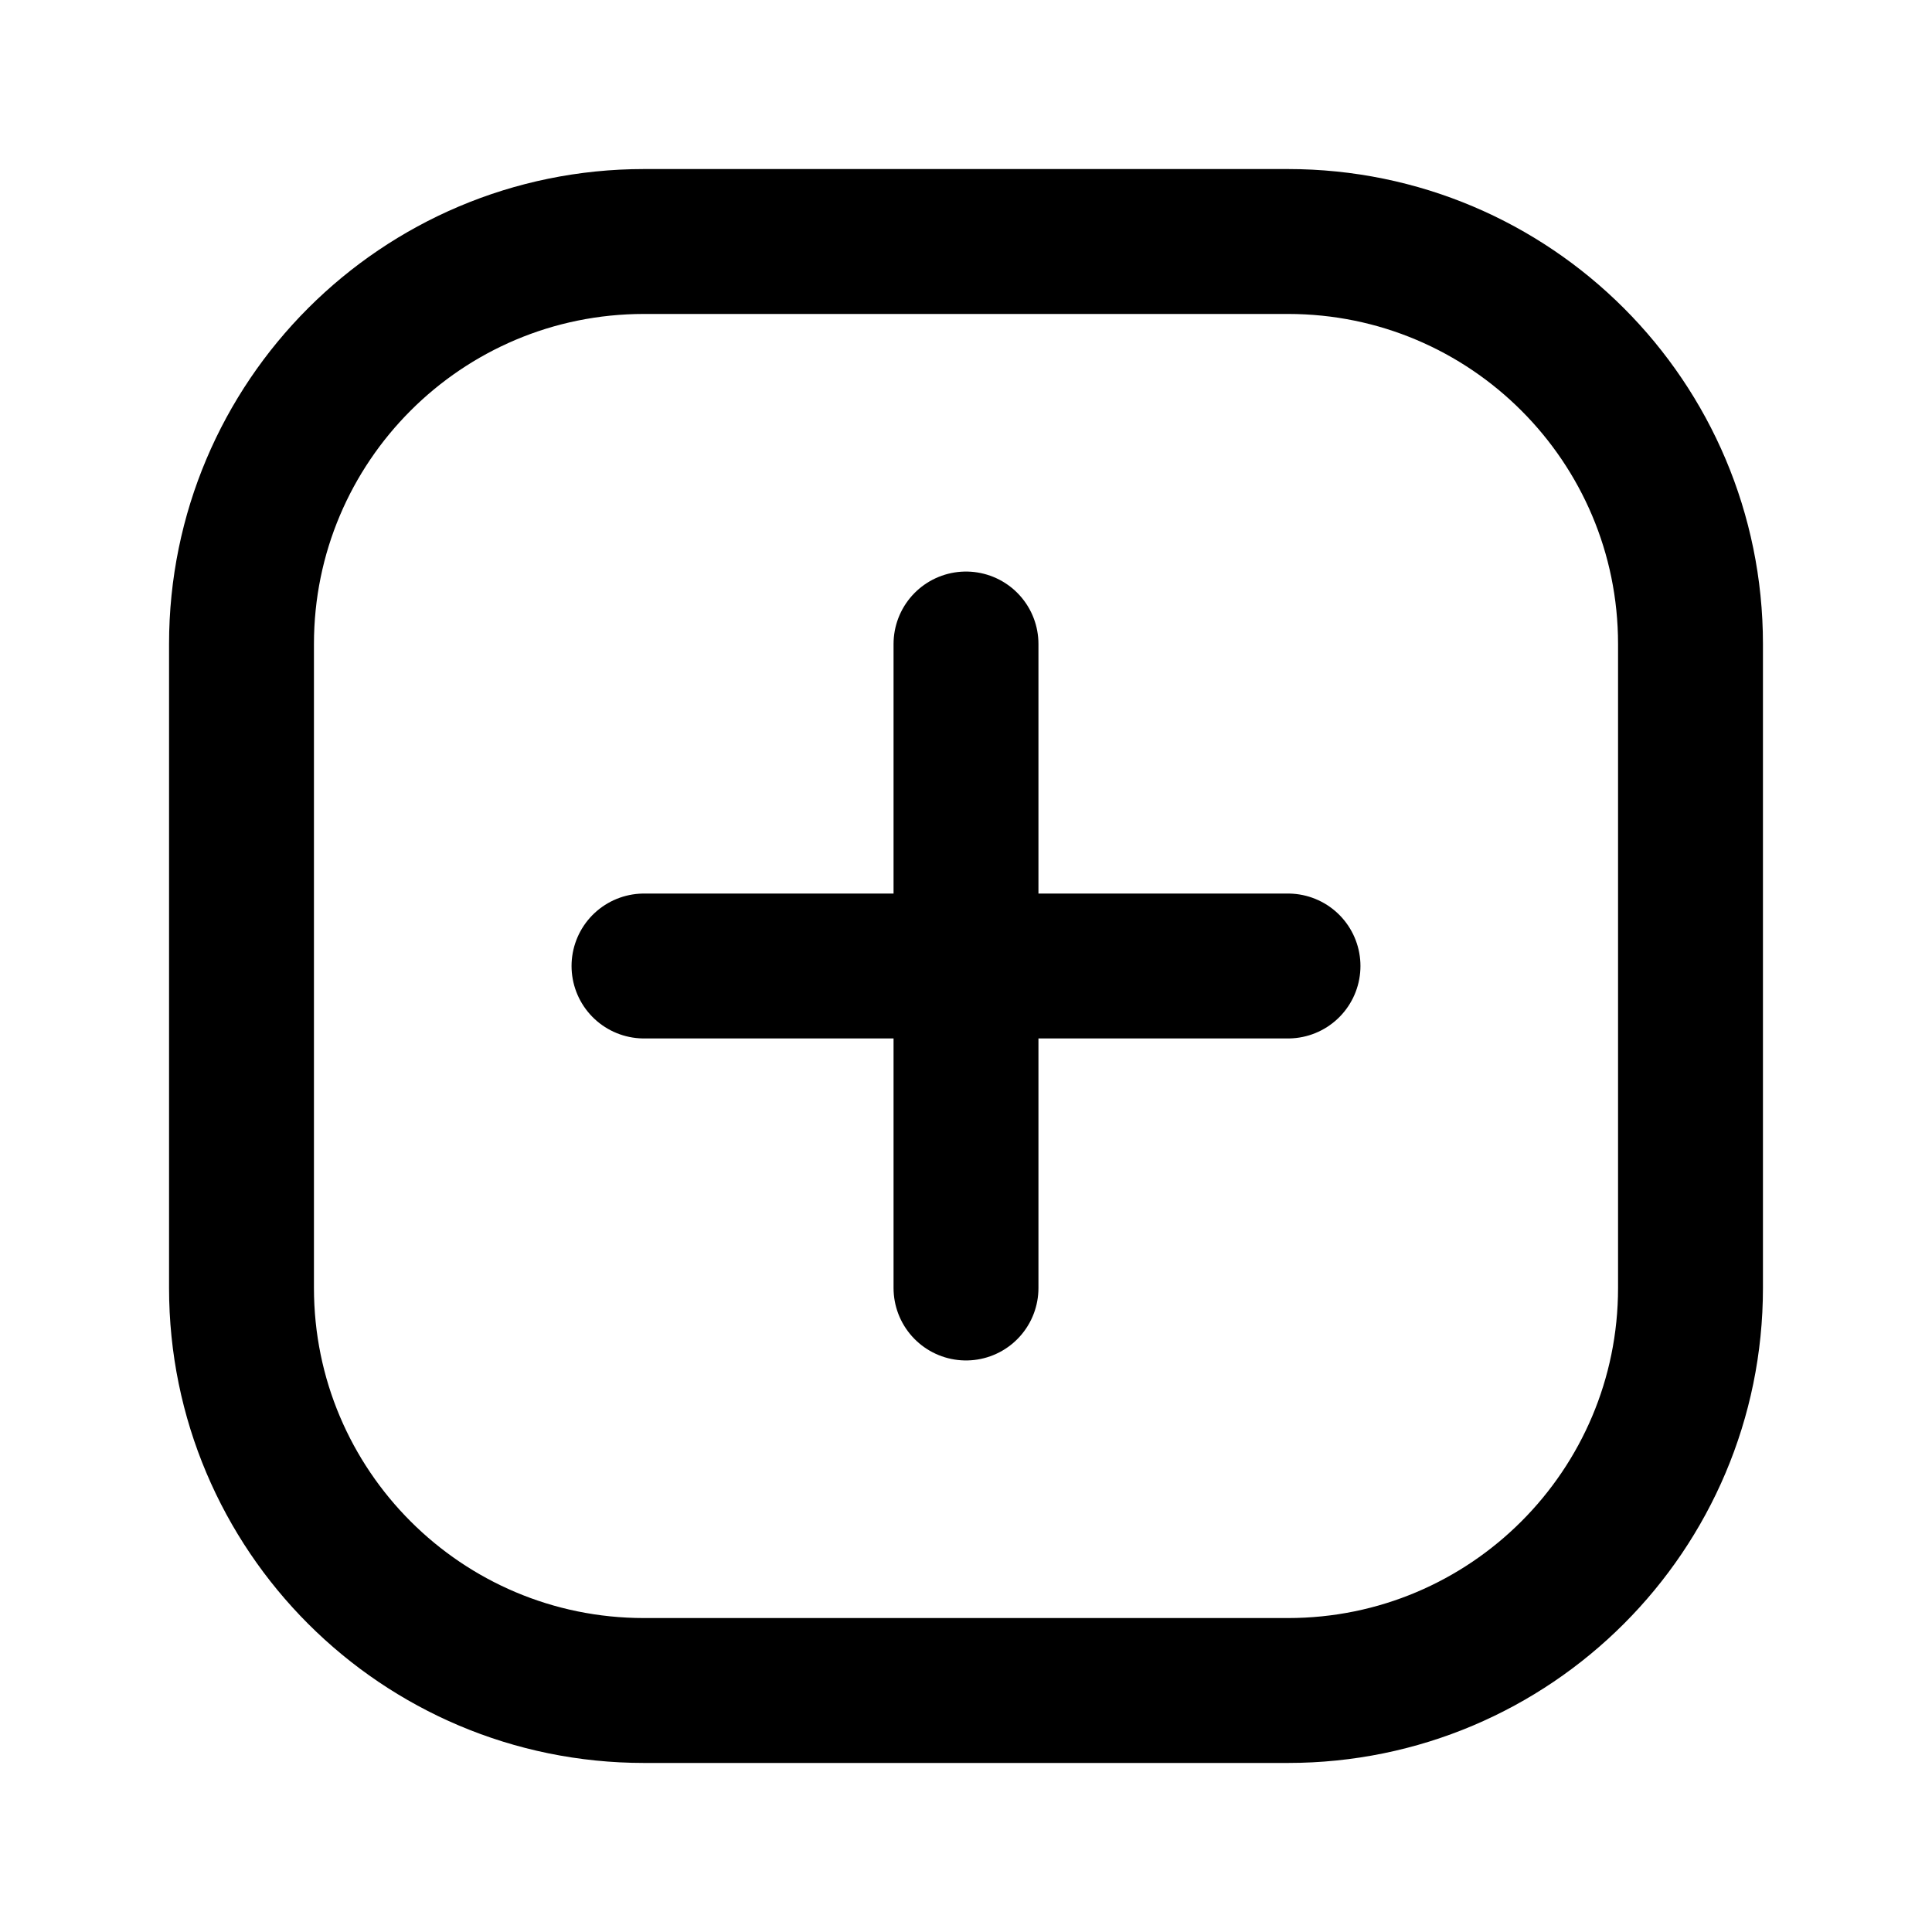
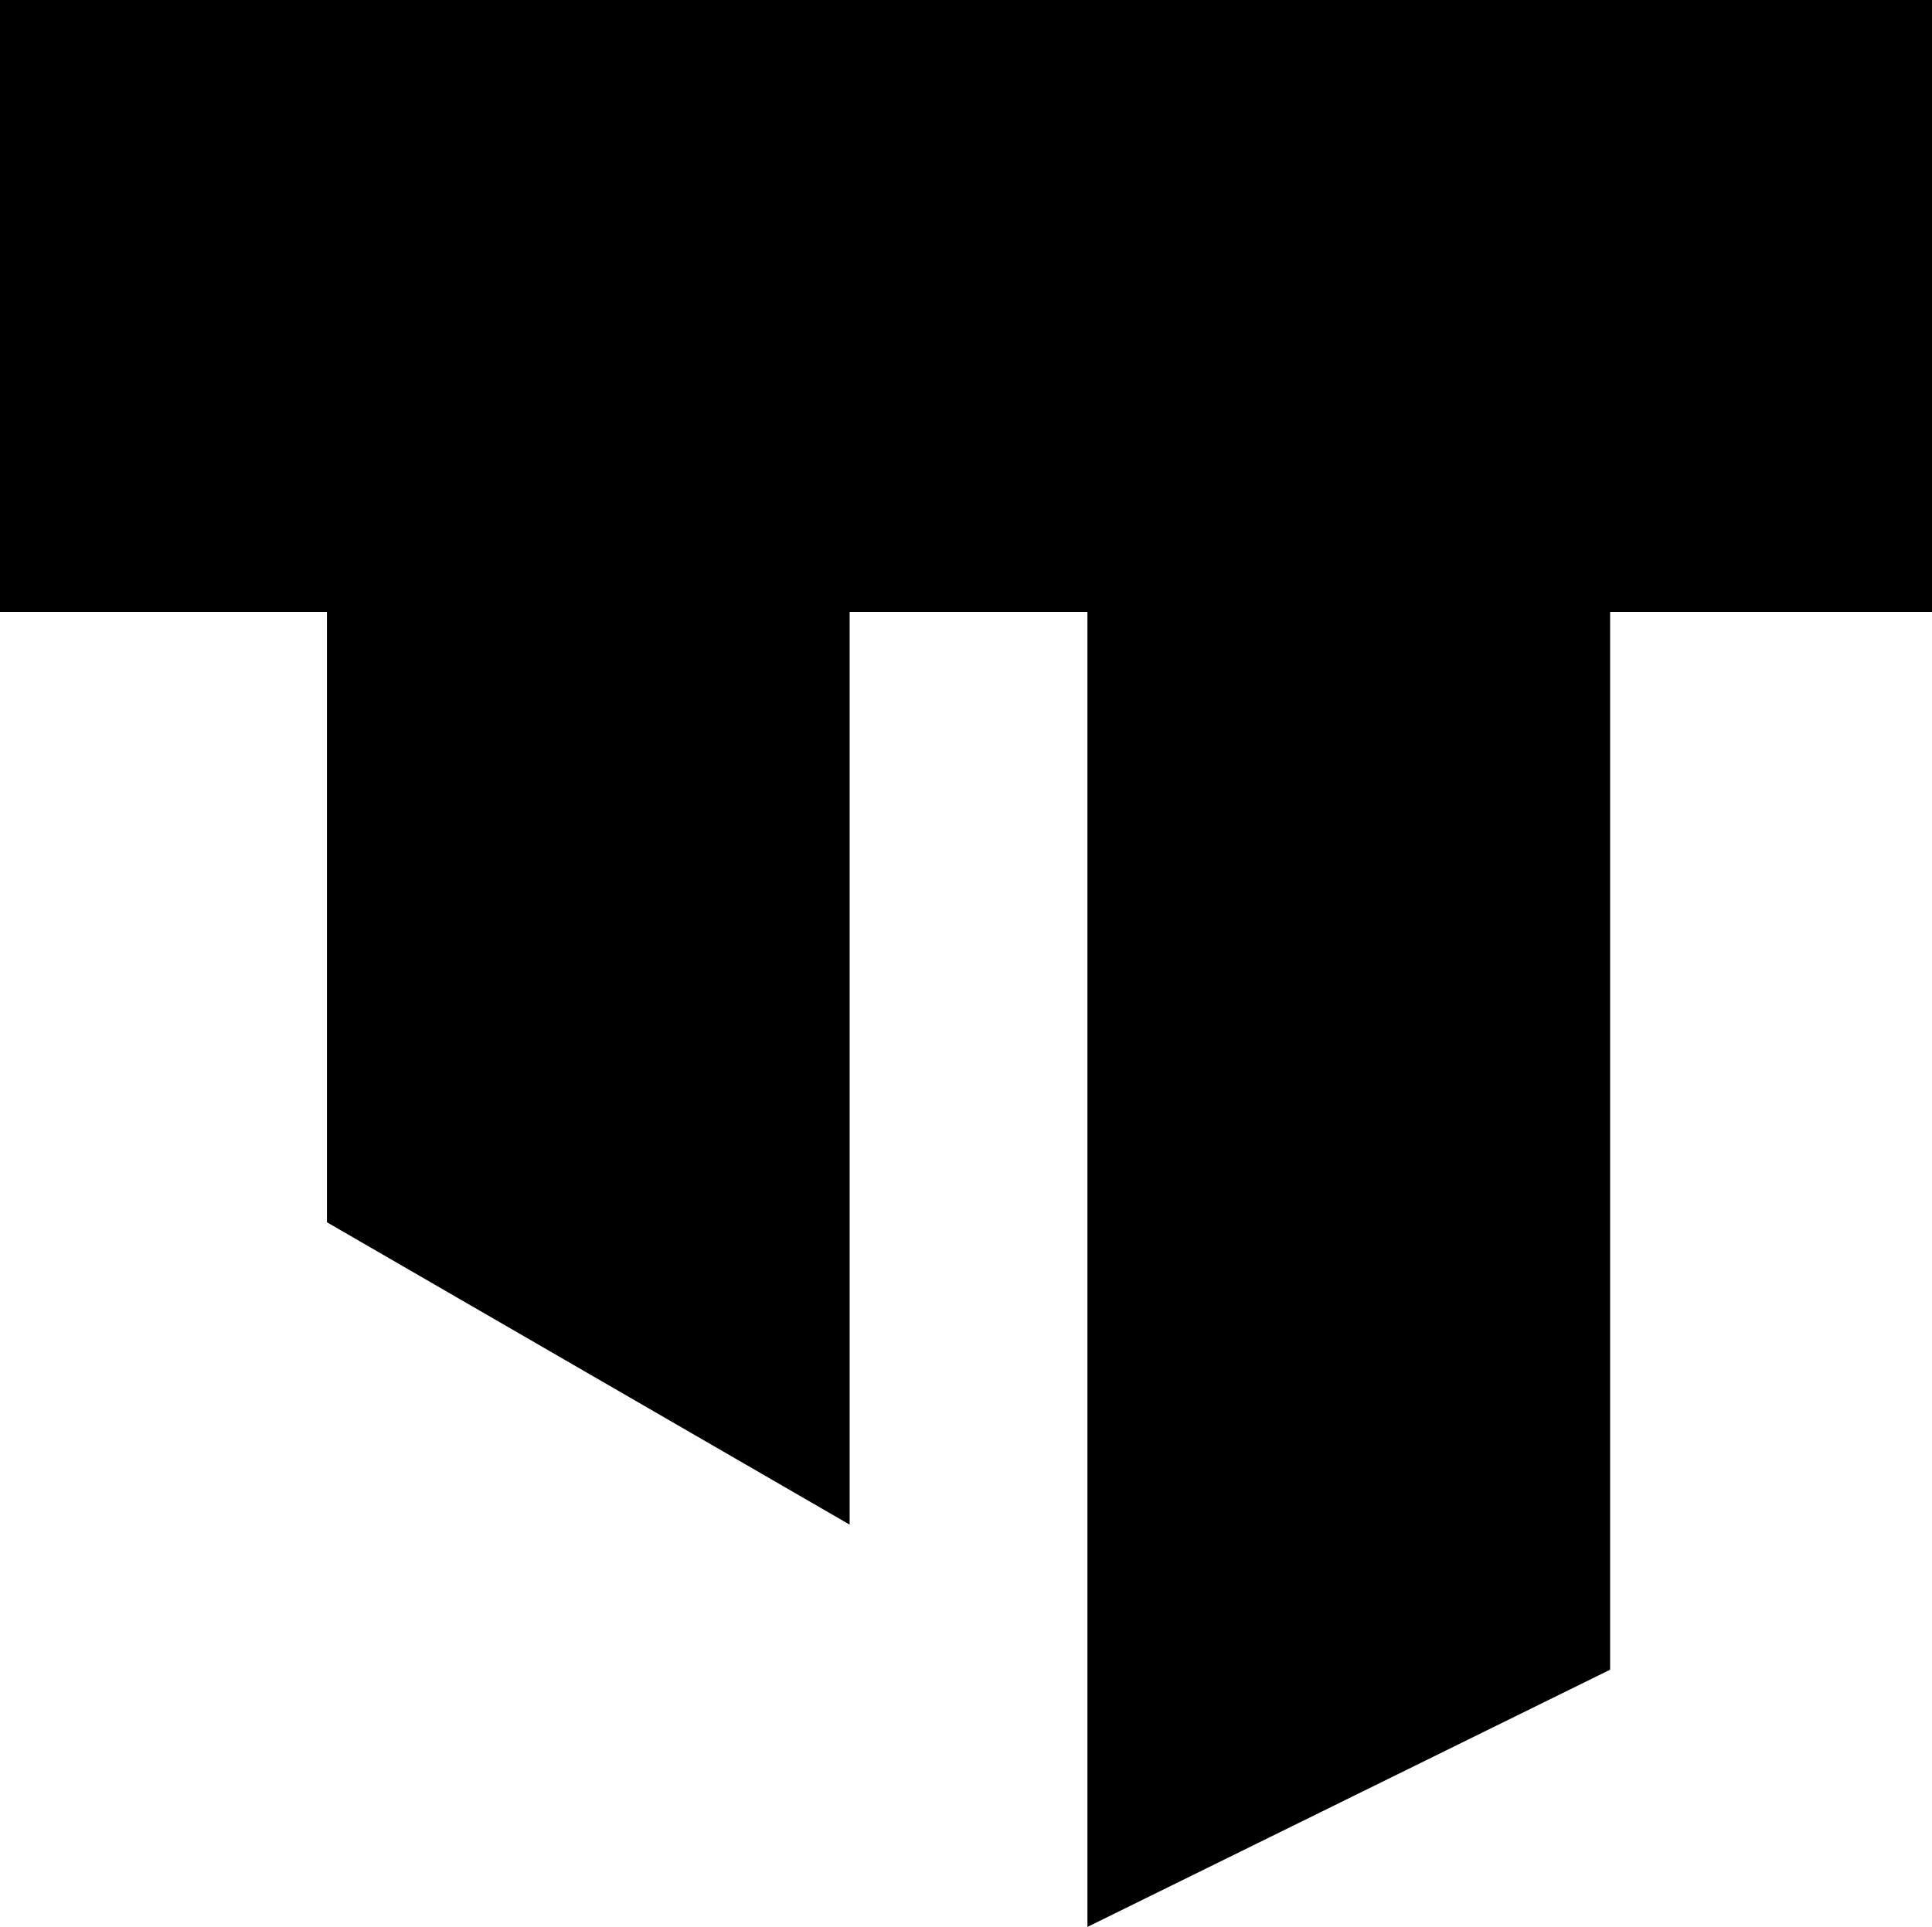
- <svg xmlns="http://www.w3.org/2000/svg" viewBox="0 0 24 24" fill="none" stroke="currentColor" stroke-width="1.8" stroke-linecap="round" stroke-linejoin="round" width="24" height="24">
-   <rect x="3" y="3" width="18" height="18" rx="5" />
-   <path d="M8 12h8M12 8v8" />
+ <svg xmlns="http://www.w3.org/2000/svg" width="2455" height="2449" viewBox="0 0 2455 2449" fill="none">
+   <path d="M2455 777.771H2045.99V2122.09L1381.8 2449V777.771H1079.65V1937.72L415.462 1553.45V777.771H0V0H2455V777.771Z" fill="currentColor" />
</svg>
